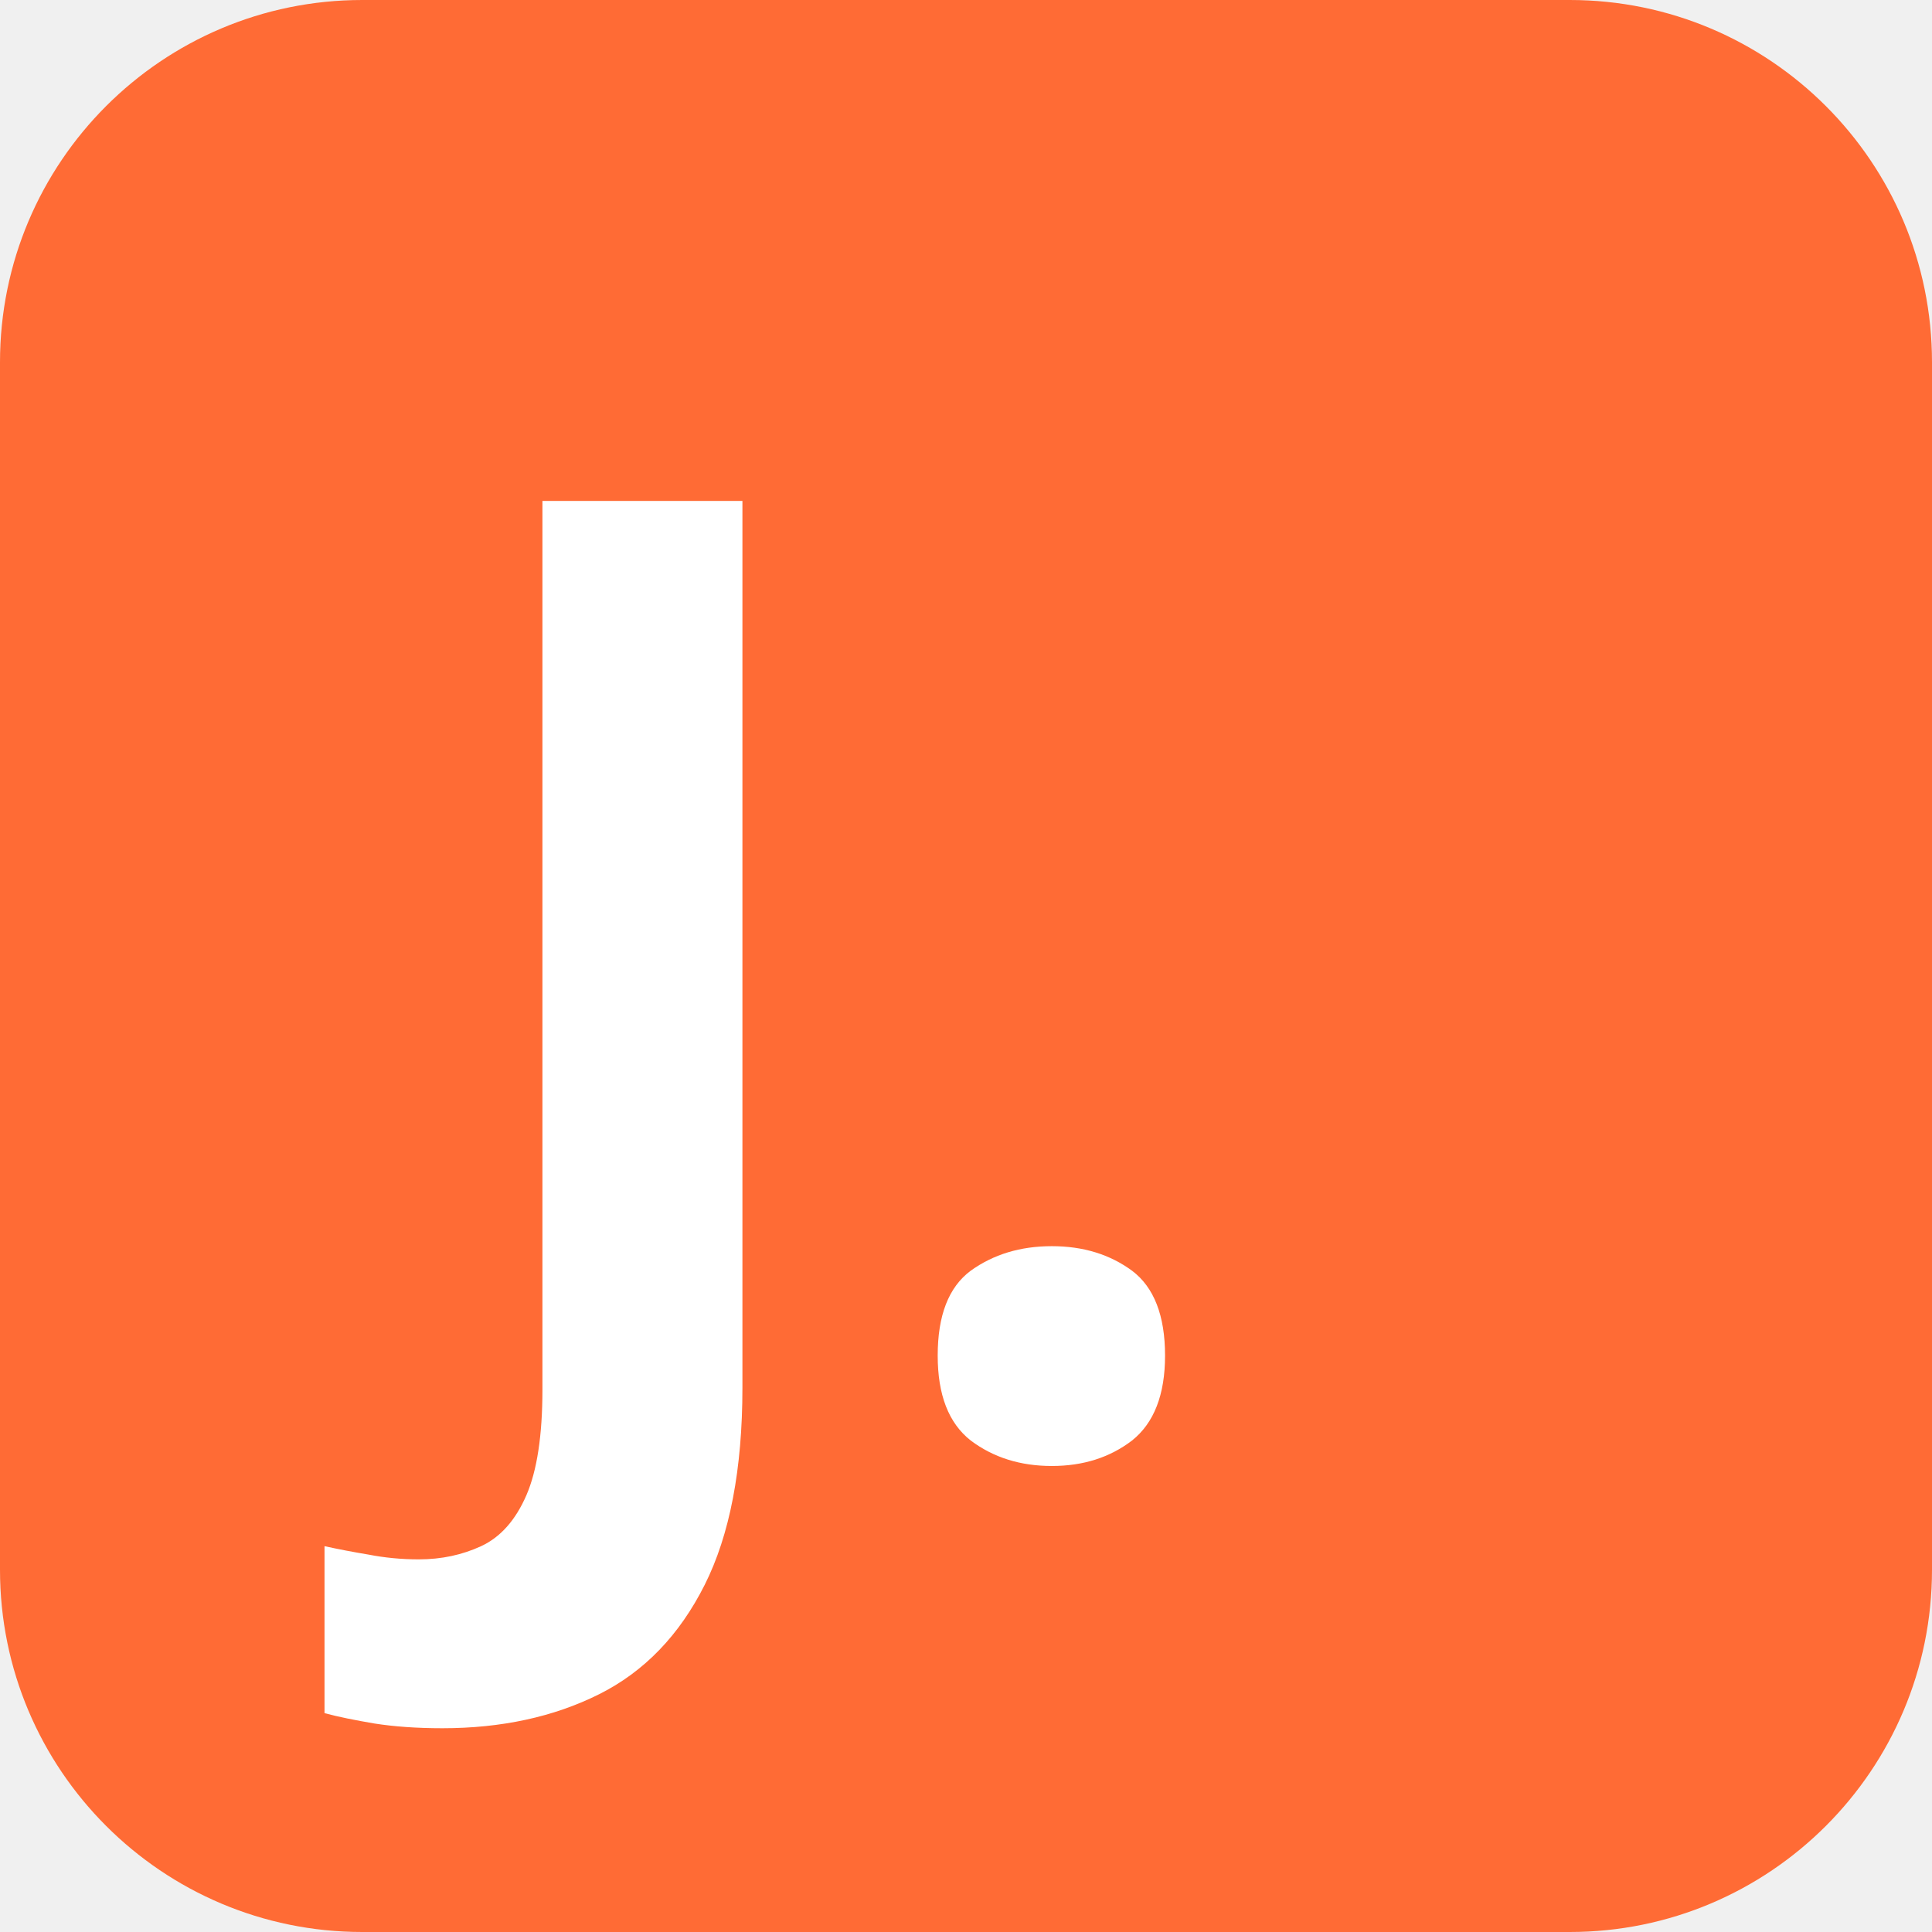
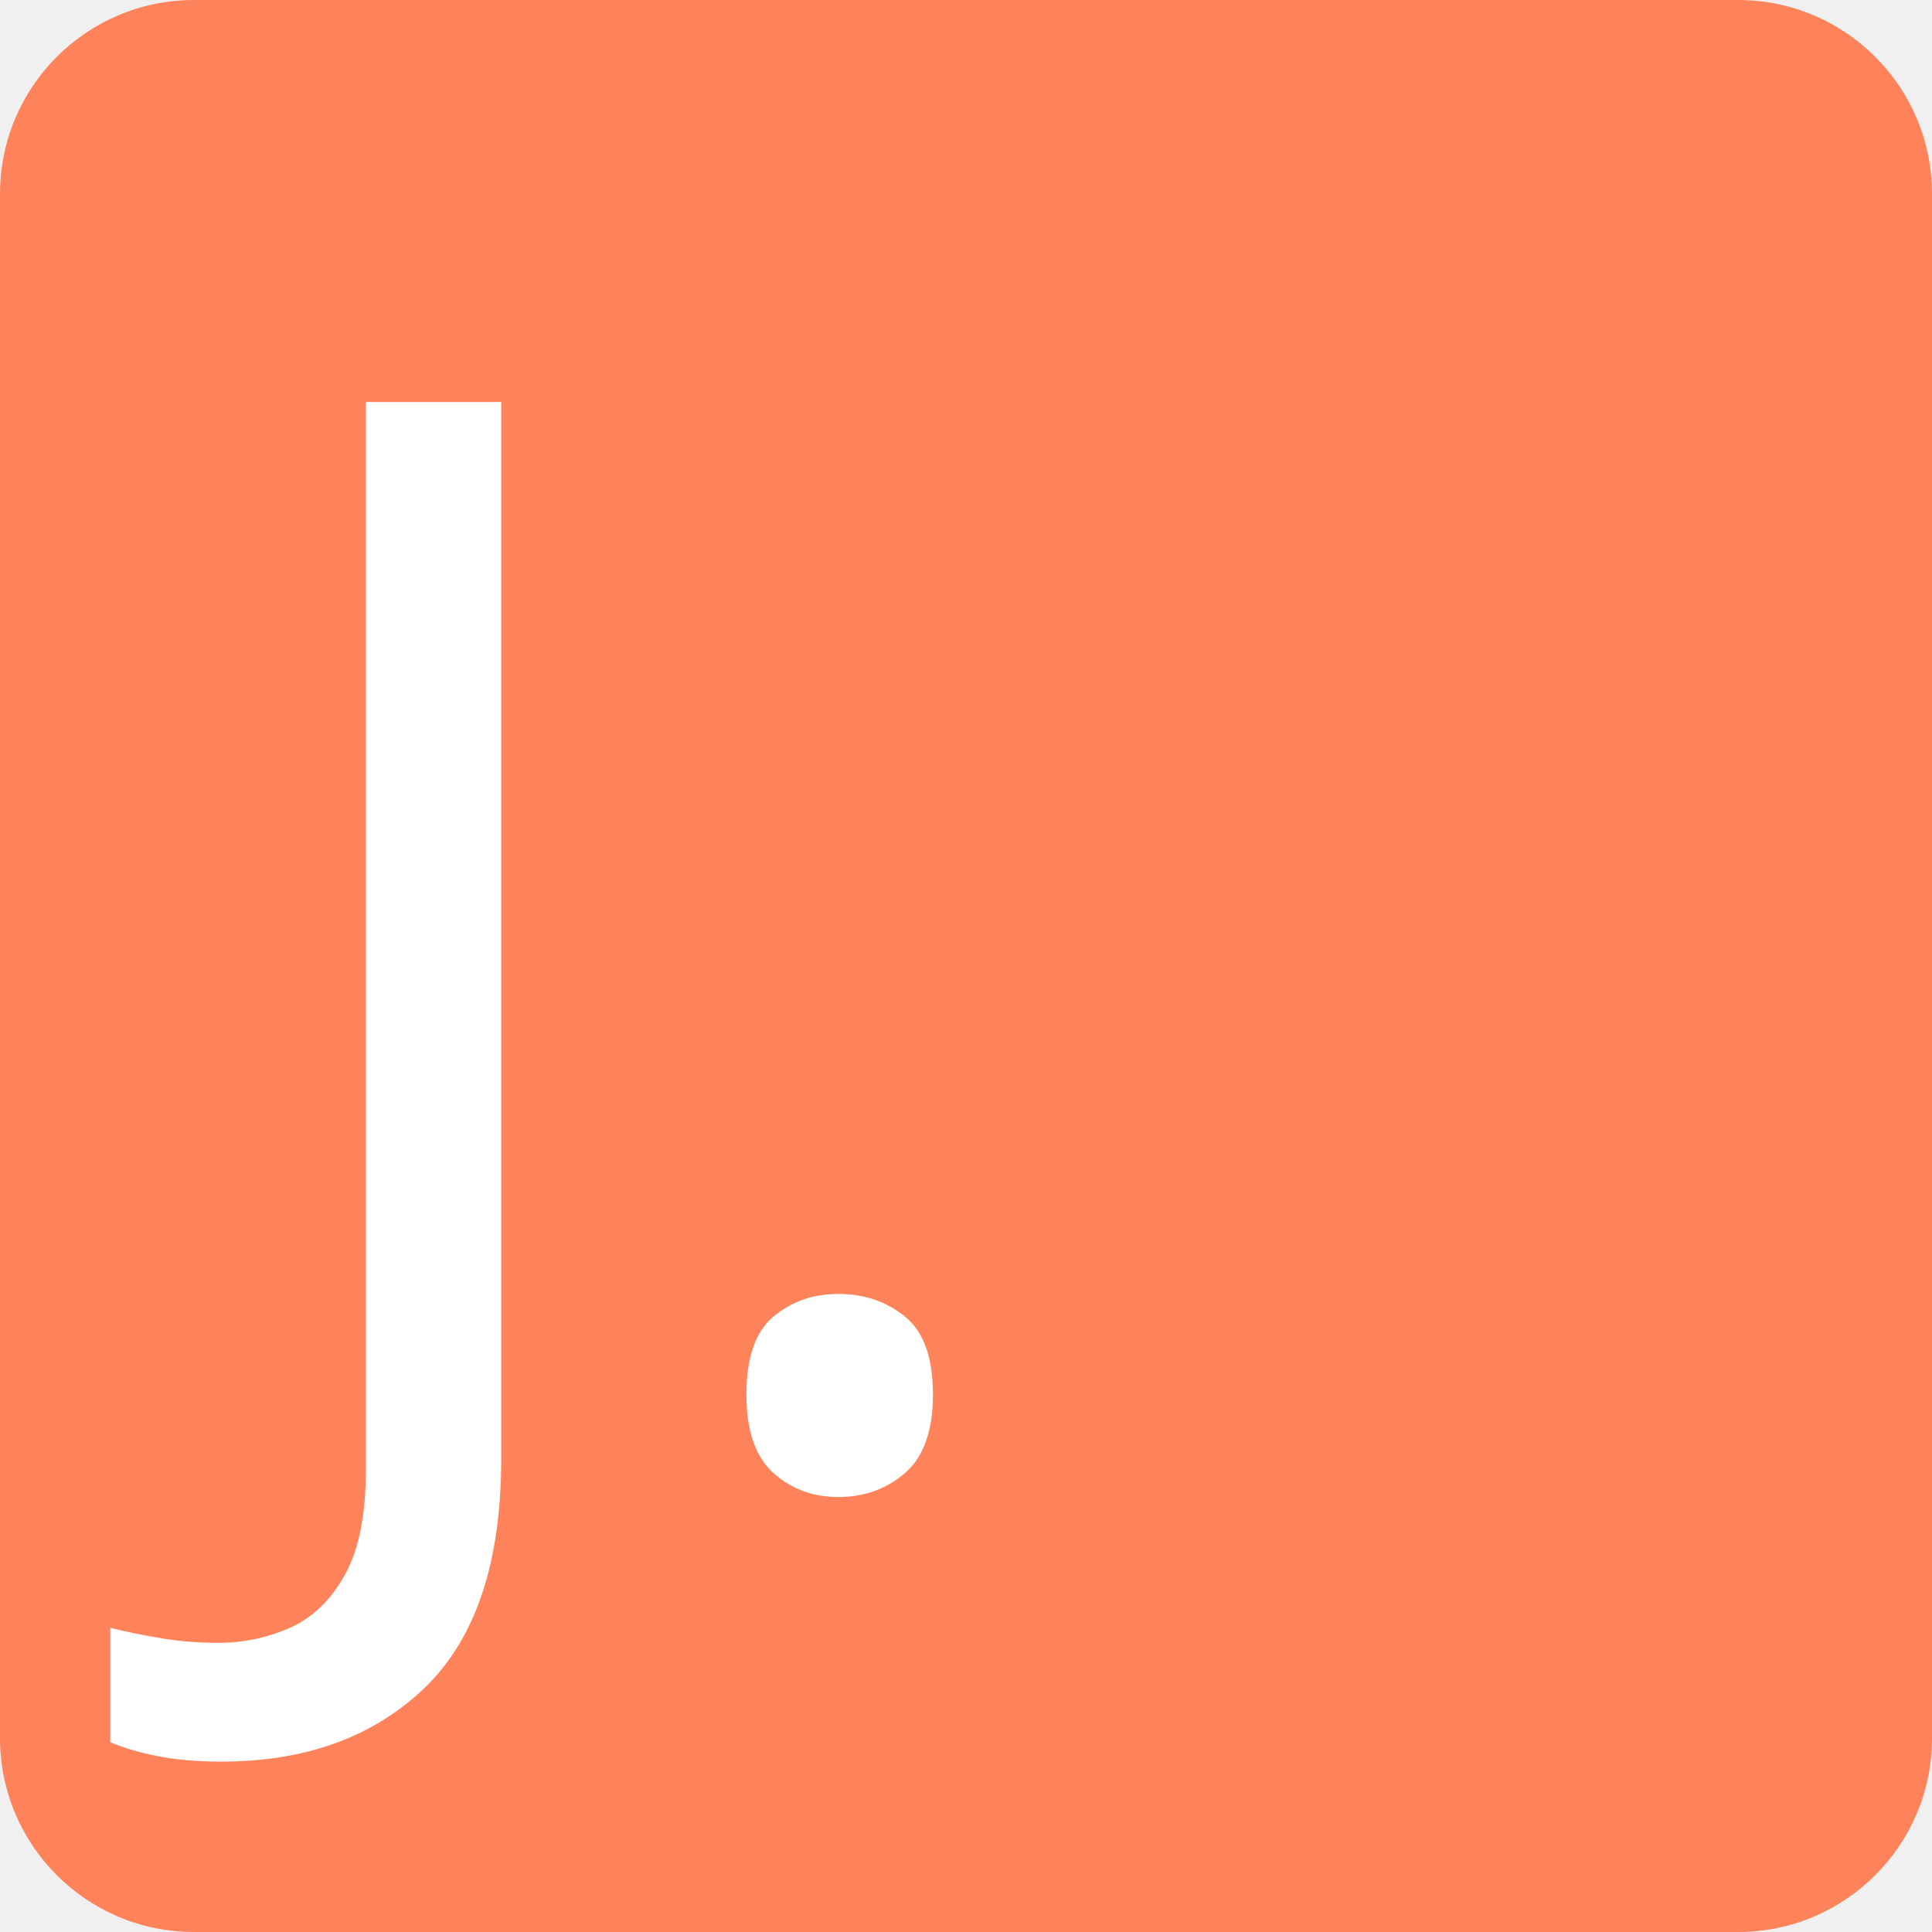
- <svg xmlns="http://www.w3.org/2000/svg" viewBox="0 0 32 32">
-   <style>
-     .bg { fill: #ff6b35; }
-     .text {
-       fill: white;
-       font-family: sans-serif;
-       font-weight: 900;
-       font-size: 22px;
-     }
-     @media (prefers-color-scheme: dark) {
-       .bg { fill: #ff8555; }
-     }
-   </style>
-   <rect class="bg" width="32" height="32" rx="6" />
-   <text class="text" x="7" y="24">J.</text>
+ <svg xmlns="http://www.w3.org/2000/svg" width="158.595mm" height="158.595mm" viewBox="0 0 158.595 158.595" version="1.1" id="svg5">
+   <defs id="defs2" />
+   <g id="layer1" transform="translate(-30.82162,-38.99357)">
+     <rect style="fill:#ff835a;fill-opacity:1;stroke-width:0.265" id="rect111" width="158.595" height="158.595" x="30.822" y="38.994" ry="15.918" />
+     <text xml:space="preserve" style="font-size:123.472px;line-height:0;fill:#ff835a;fill-opacity:1;stroke-width:0.265" x="49.495" y="160.148" id="text4954">
+       <tspan id="tspan4952" style="font-style:normal;font-variant:normal;font-weight:normal;font-stretch:normal;font-size:123.472px;font-family:'Ubuntu Mono';-inkscape-font-specification:'Ubuntu Mono';fill:#ffffff;fill-opacity:1;stroke-width:0.265" x="49.495" y="160.148">J.</tspan>
+     </text>
+   </g>
</svg>
